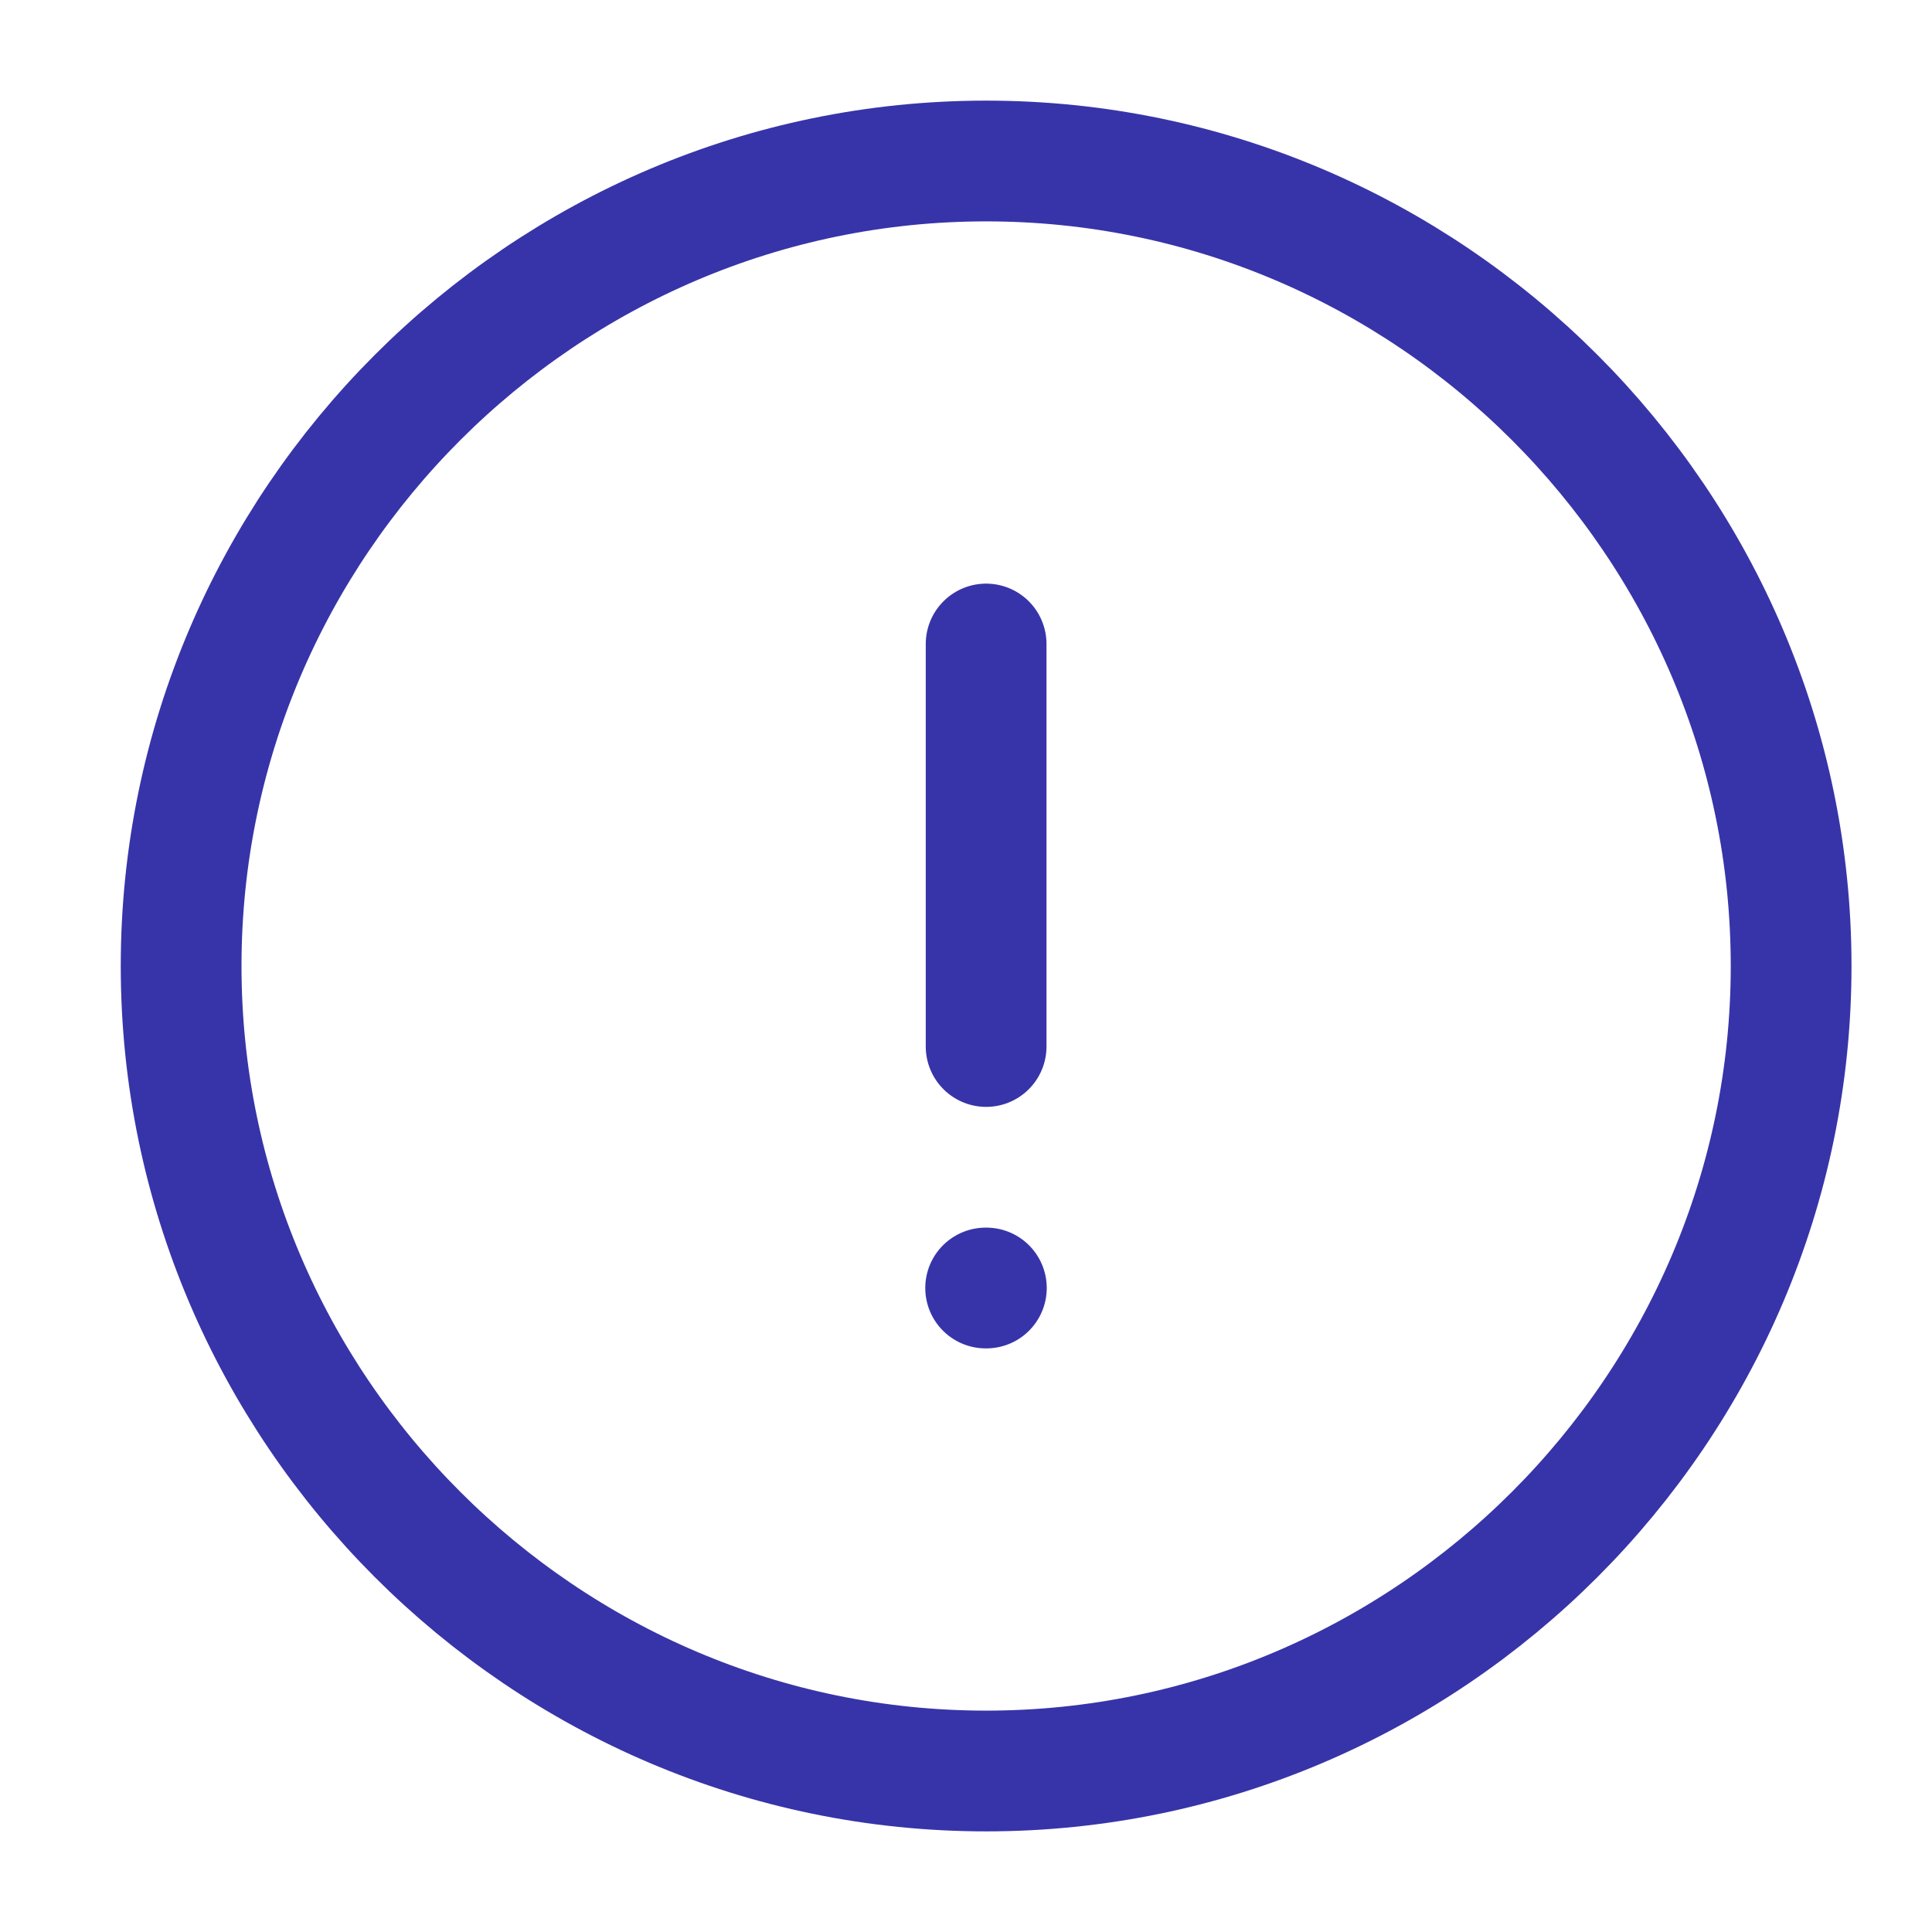
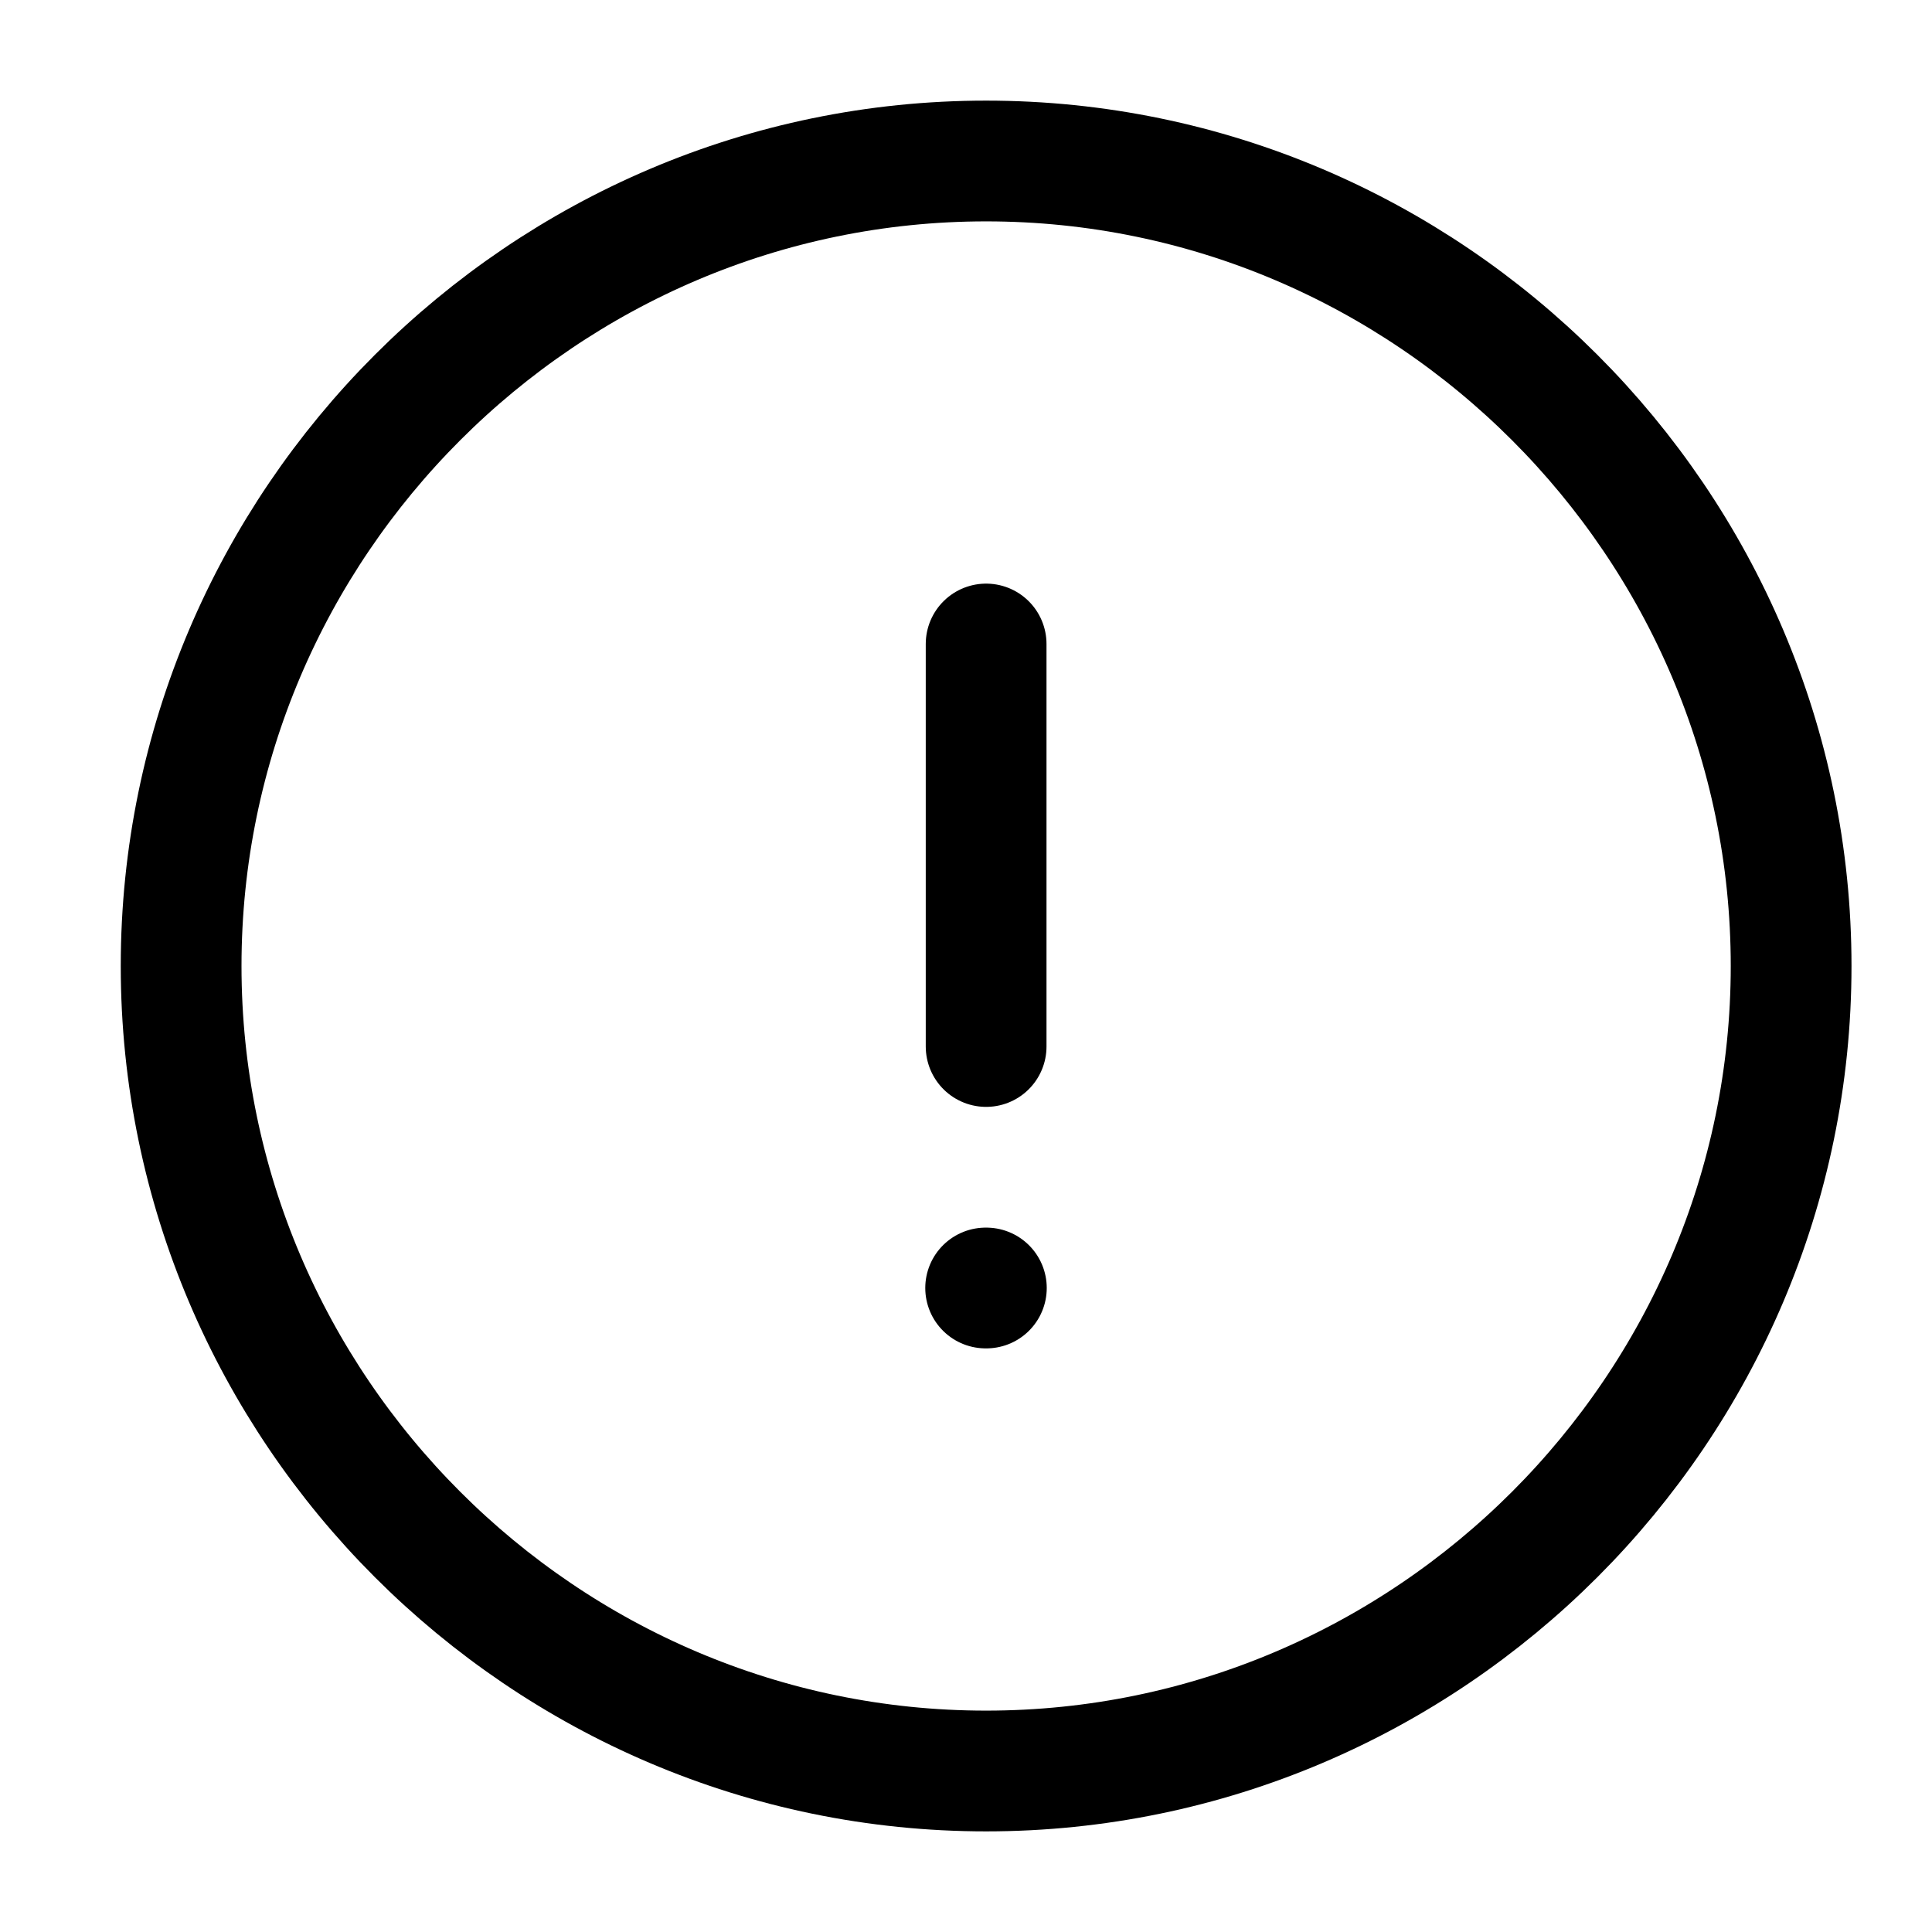
<svg xmlns="http://www.w3.org/2000/svg" width="20" height="20" viewBox="0 0 24 24" fill="none">
-   <path d="M12.25 22C17.75 22 22.25 17.5 22.25 12C22.25 6.5 17.75 2 12.25 2C6.75 2 2.25 6.5 2.25 12C2.25 17.5 6.75 22 12.25 22Z" stroke="#3734A9" stroke-width="1.5" stroke-linecap="round" stroke-linejoin="round" />
-   <path d="M12.25 8V13" stroke="#3734A9" stroke-width="1.5" stroke-linecap="round" stroke-linejoin="round" />
-   <path d="M12.244 16H12.253" stroke="#3734A9" stroke-width="1.5" stroke-linecap="round" stroke-linejoin="round" />
+   <path d="M12.25 22C17.75 22 22.25 17.5 22.25 12C22.25 6.5 17.75 2 12.25 2C6.75 2 2.25 6.5 2.25 12C2.25 17.5 6.75 22 12.25 22Z" stroke="#000000" stroke-width="1.5" stroke-linecap="round" stroke-linejoin="round" />
+   <path d="M12.25 8V13" stroke="#000000" stroke-width="1.5" stroke-linecap="round" stroke-linejoin="round" />
+   <path d="M12.244 16H12.253" stroke="#000000" stroke-width="1.5" stroke-linecap="round" stroke-linejoin="round" />
</svg>
